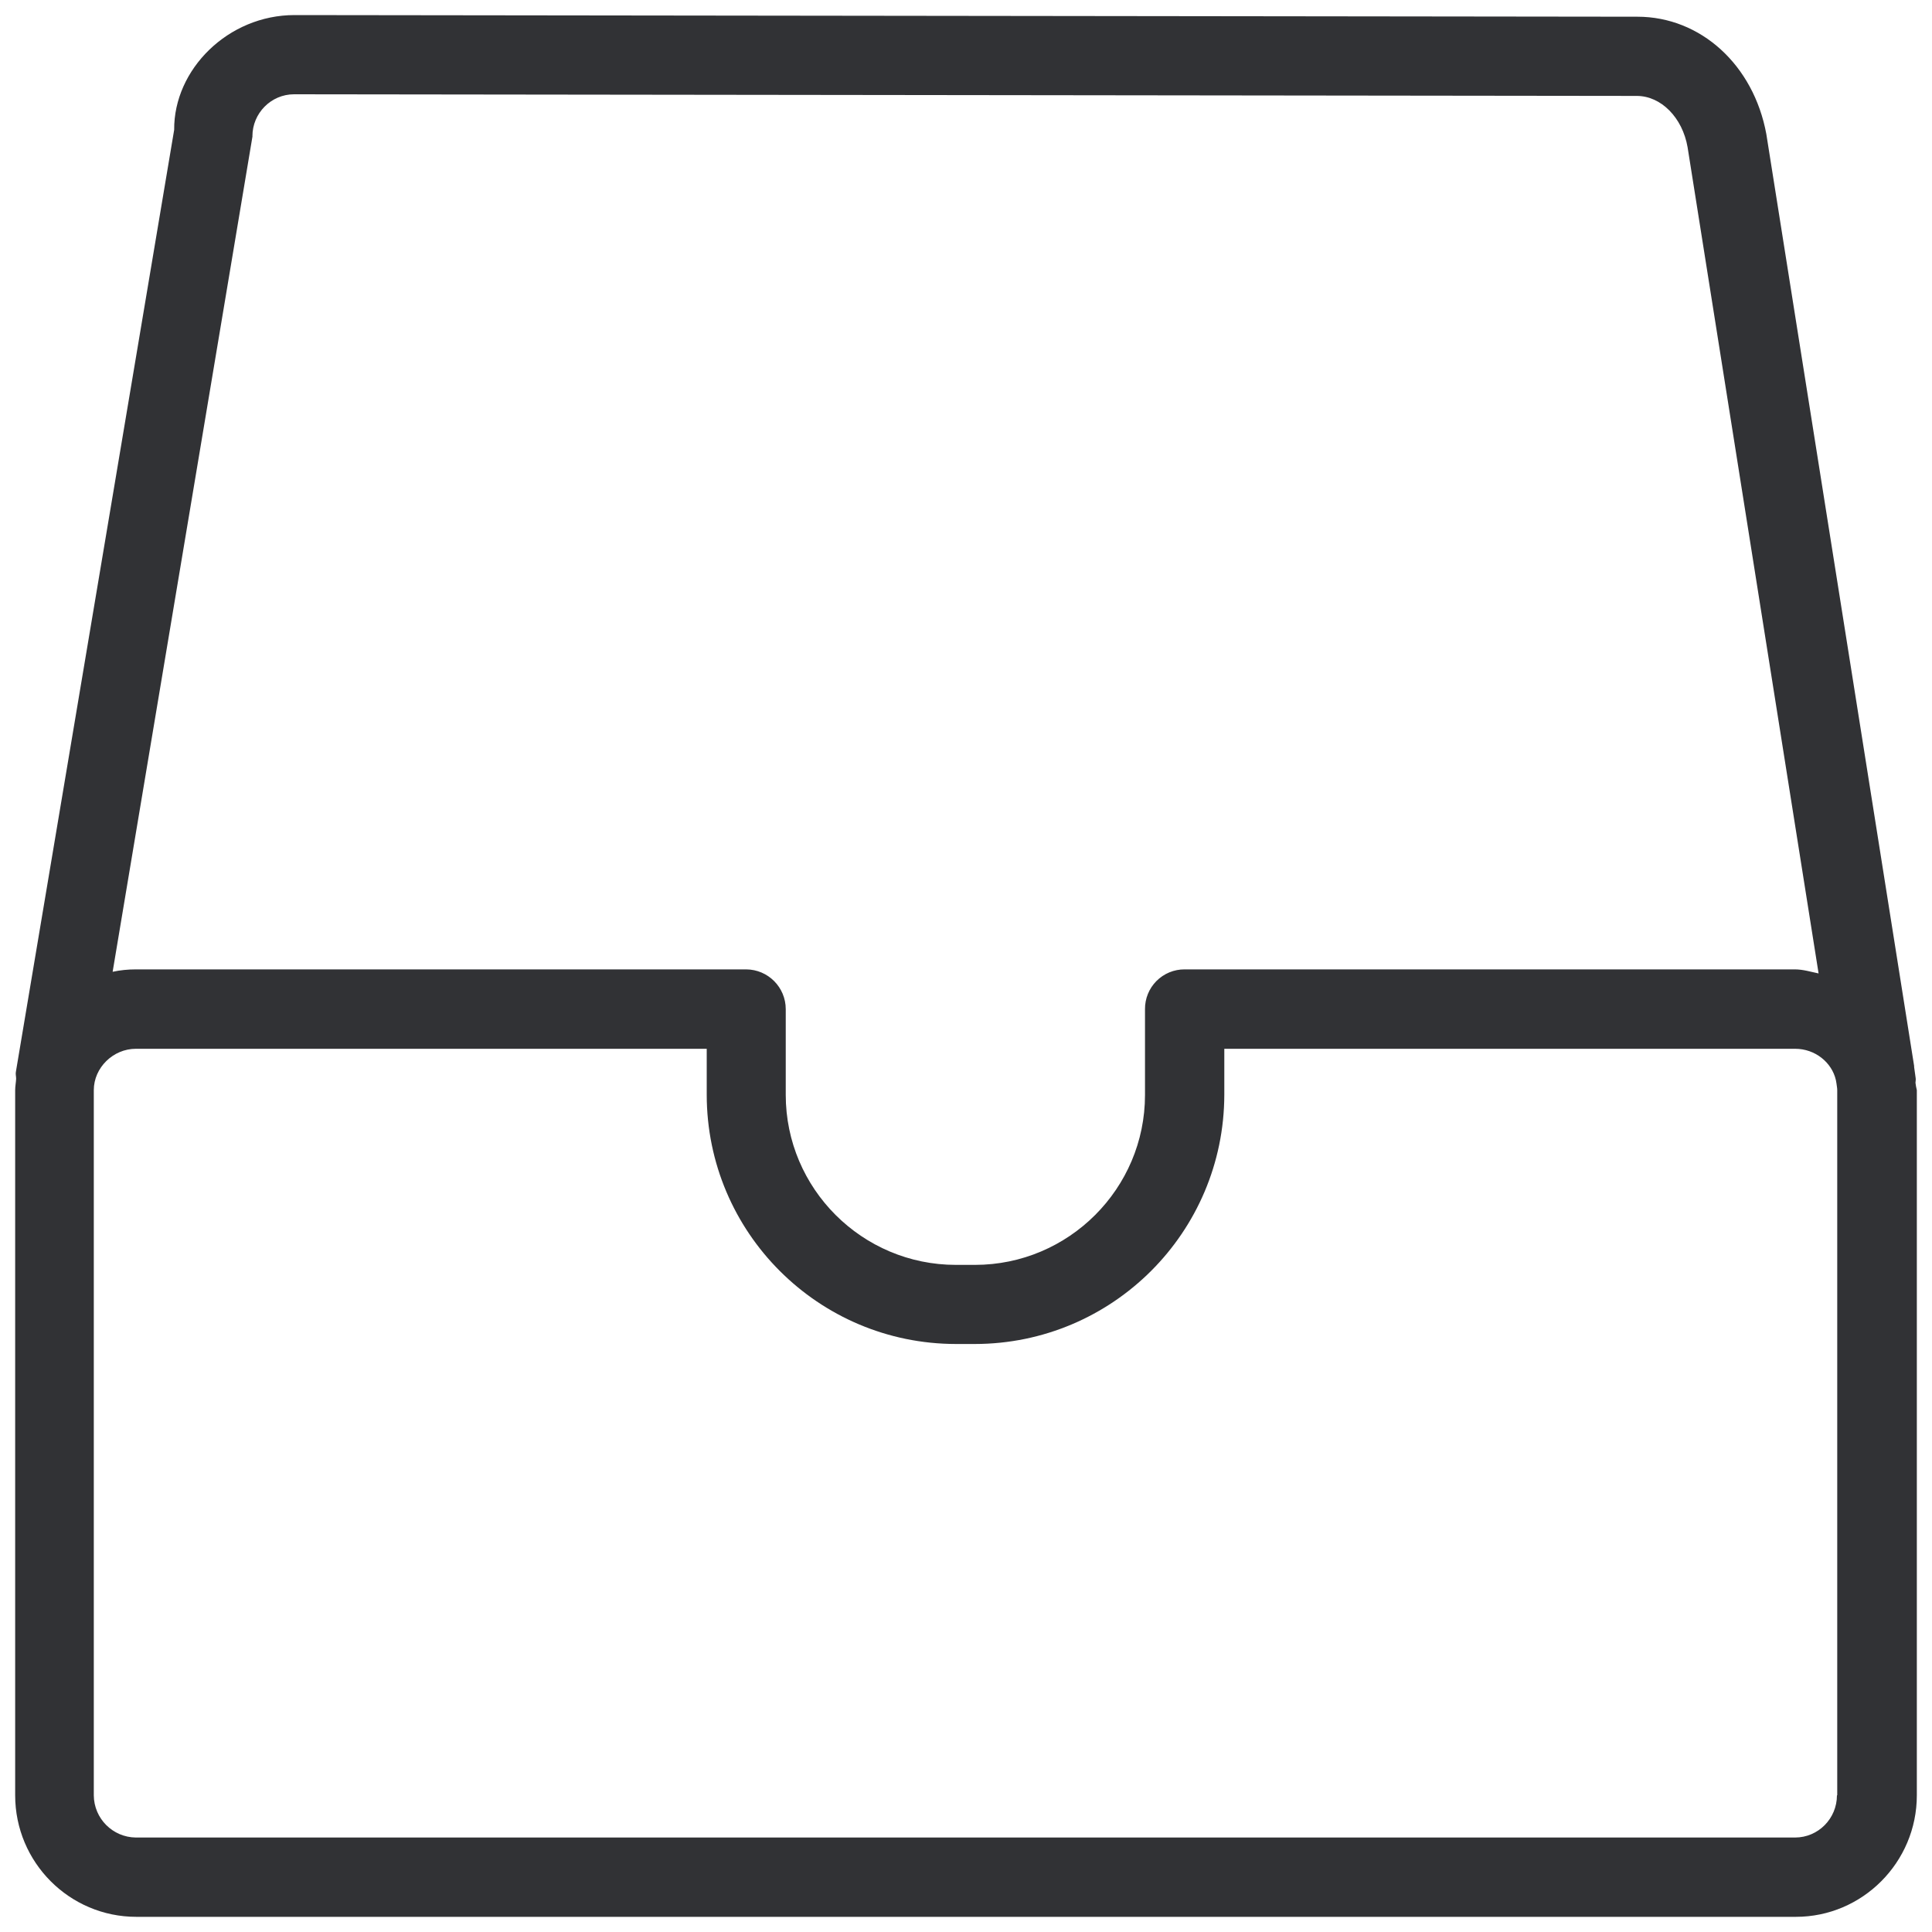
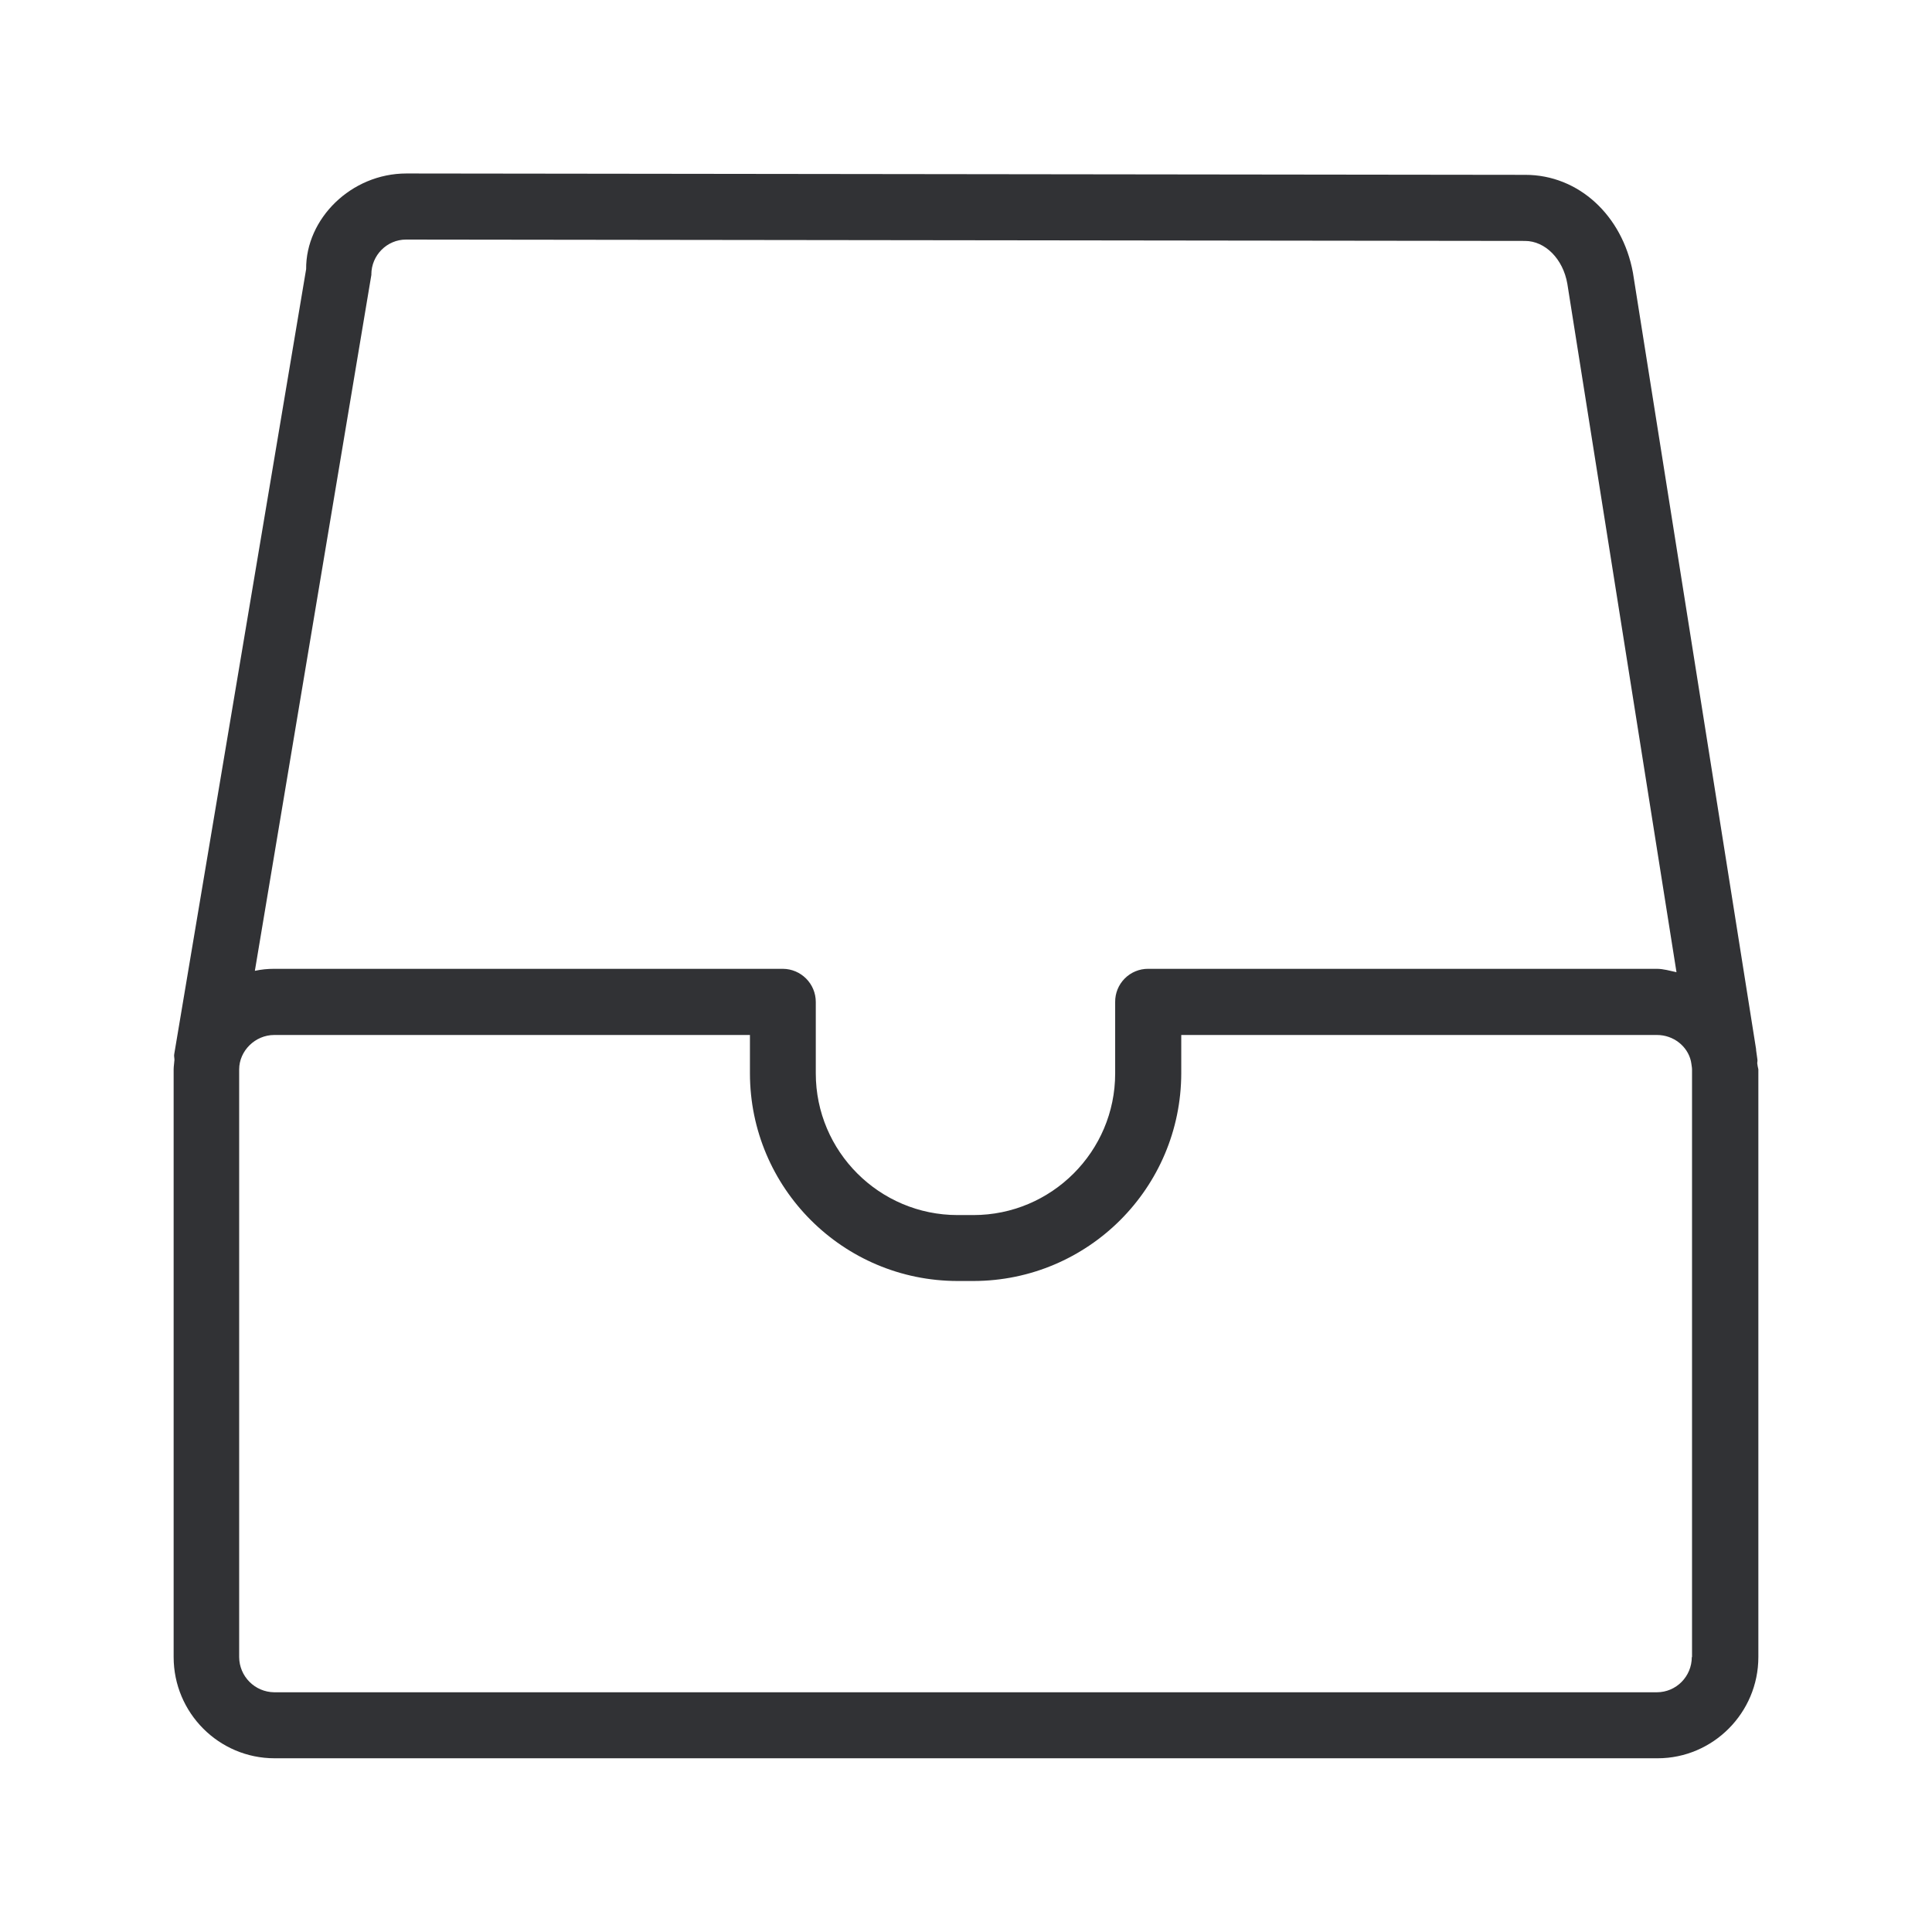
- <svg xmlns="http://www.w3.org/2000/svg" width="20" height="20" viewBox="0 0 20 20">
-   <path d="M19.016 18.585c0 .24-.193.437-.434.437H1.406a.44.44 0 01-.435-.437v-7.3c0-.232.2-.428.435-.428h5.91v.476a2.582 2.582 0 002.58 2.58h.196a2.585 2.585 0 002.582-2.58v-.476h5.91c.205 0 .379.14.421.324l.006.034c.002.022.008.045.008.07v7.3h-.003zM2.613 1.41c0-.238.193-.434.431-.434l13.9.017c.251 0 .473.224.526.532l1.356 8.552c-.082-.017-.16-.042-.247-.042h-6.316a.408.408 0 00-.41.412v.888c0 .969-.79 1.759-1.761 1.759h-.196c-.972 0-1.762-.79-1.762-1.76v-.887a.412.412 0 00-.41-.412H1.407c-.084 0-.163.008-.241.025l1.448-8.65zm17.216 9.798c0-.016.005-.03.002-.047l-.016-.115v-.011l-1.53-9.647C18.153.672 17.605.173 16.95.173L3.049.156c-.688 0-1.251.563-1.246 1.188L.165 11.092c-.006.025.002.05.002.075-.002.04-.01.079-.01.118v7.3c0 .694.562 1.258 1.254 1.258h17.18c.688 0 1.252-.564 1.252-1.258v-7.3a.604.604 0 01-.014-.076z" fill="#313235" fill-rule="nonzero" />
+ <svg xmlns="http://www.w3.org/2000/svg" width="24" height="24" viewBox="0 0 24 24">
+   <path d="M21.016 20.585c0 .24-.193.437-.434.437H3.406a.44.44 0 01-.435-.437v-7.3c0-.232.2-.428.435-.428h5.91v.476a2.582 2.582 0 002.58 2.58h.196a2.585 2.585 0 002.582-2.58v-.476h5.91c.205 0 .379.14.421.324l.006.034c.002.022.008.045.008.07v7.3h-.003zM4.613 3.41c0-.238.193-.434.431-.434l13.9.017c.251 0 .473.224.526.532l1.356 8.552c-.082-.017-.16-.042-.247-.042h-6.316a.408.408 0 00-.41.412v.888c0 .969-.79 1.759-1.761 1.759h-.196c-.972 0-1.762-.79-1.762-1.76v-.887a.412.412 0 00-.41-.412H3.407c-.084 0-.163.008-.241.025l1.448-8.65zm17.216 9.798c0-.016.005-.03.002-.047l-.016-.115v-.011l-1.53-9.647c-.132-.717-.68-1.216-1.336-1.216l-13.9-.017c-.688 0-1.251.563-1.246 1.188l-1.638 9.748c-.006.025.002.05.002.075-.002.04-.01.079-.01.118v7.3c0 .694.562 1.258 1.254 1.258h17.18c.688 0 1.252-.564 1.252-1.258v-7.3a.604.604 0 01-.014-.076z" fill="#313235" fill-rule="nonzero" />
</svg>
